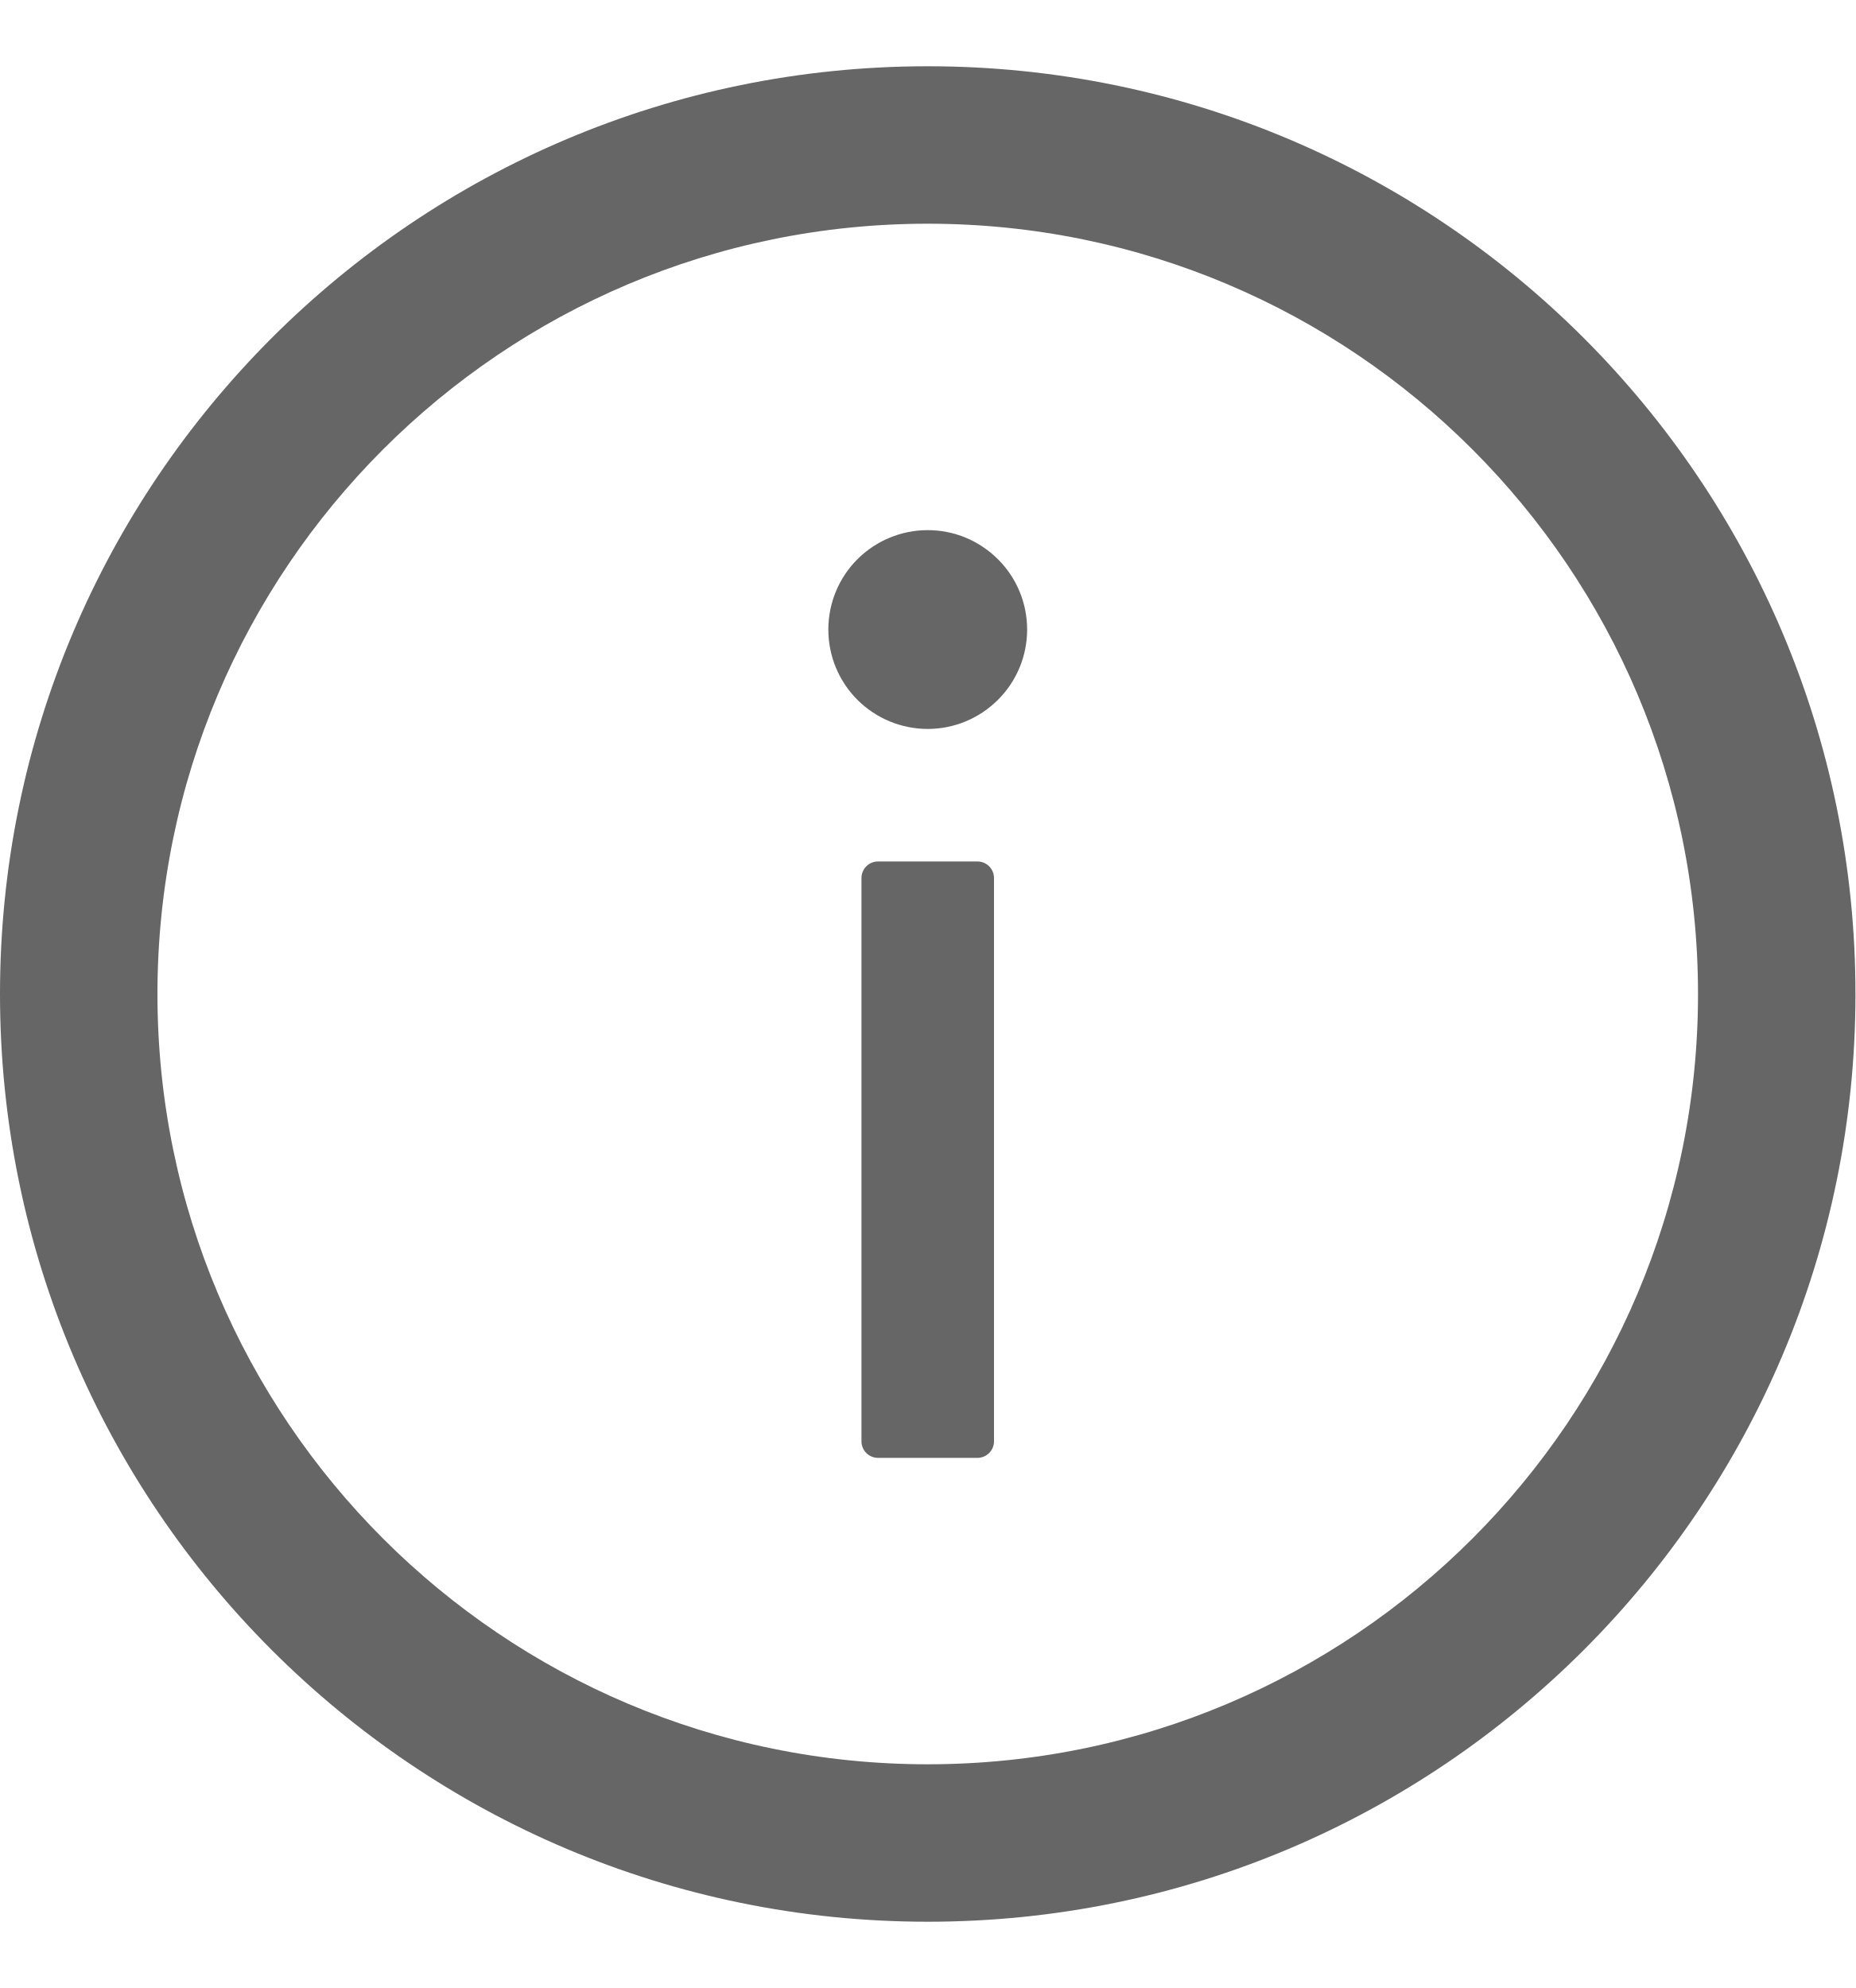
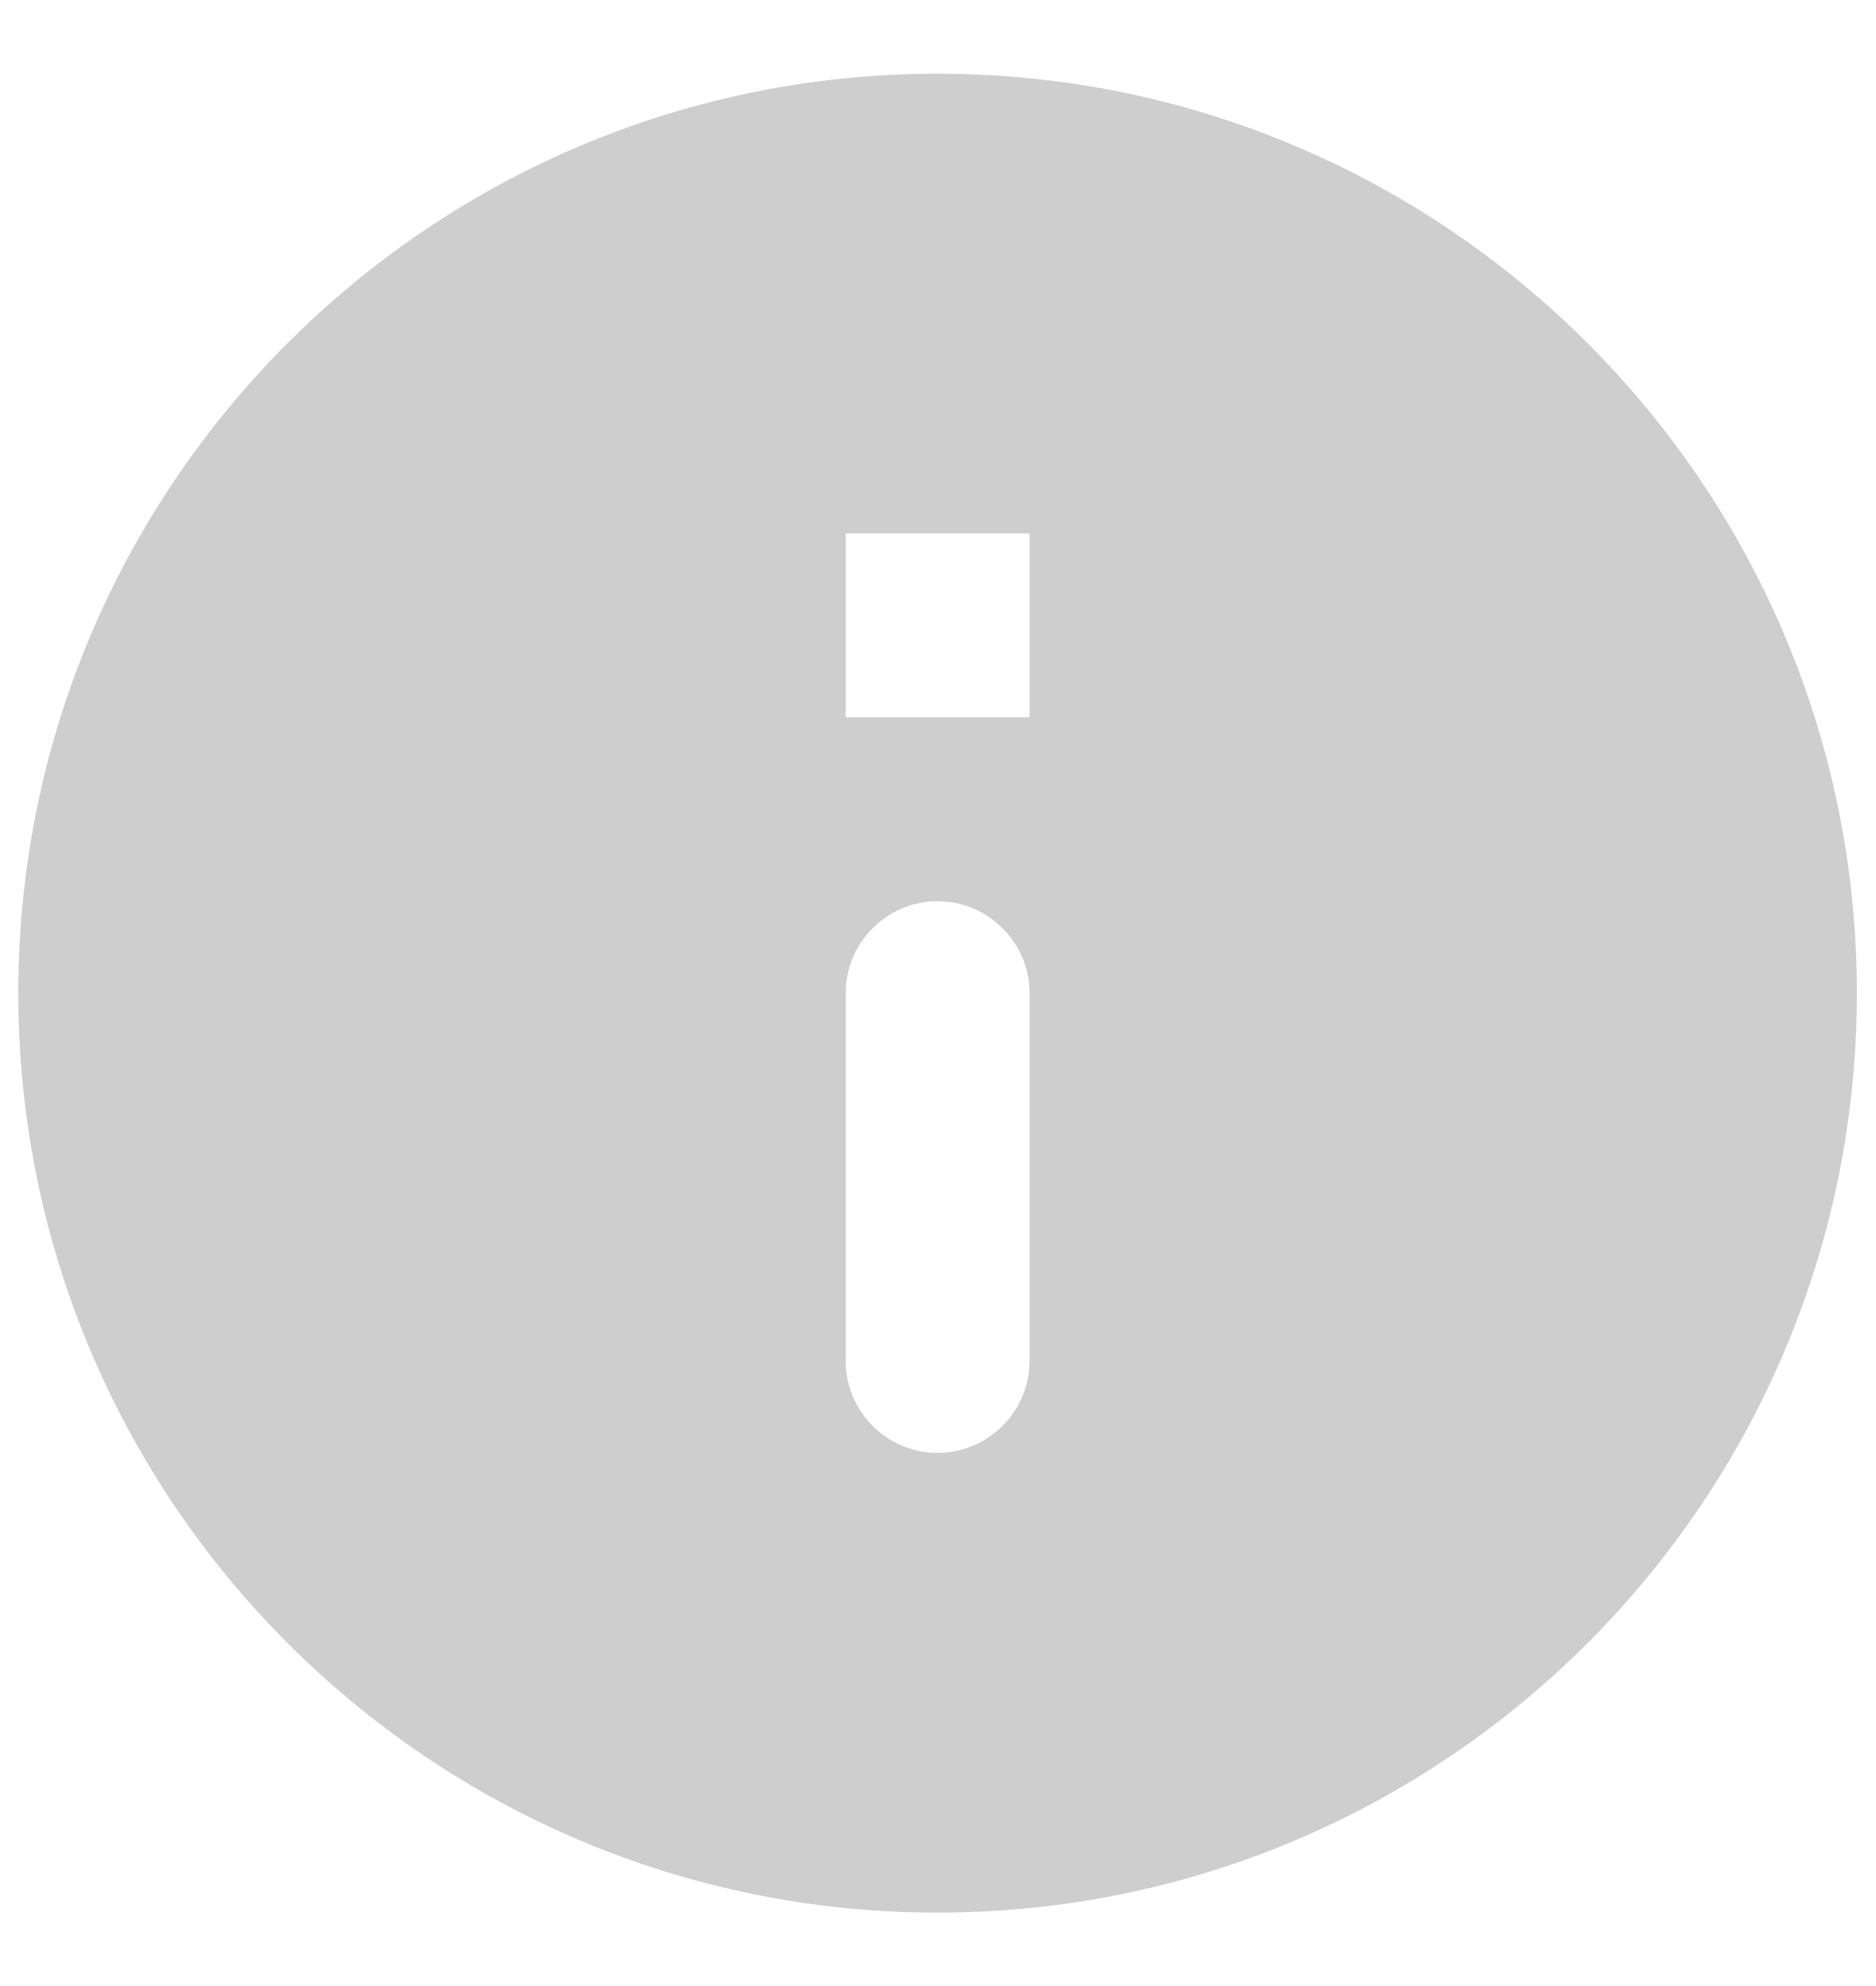
- <svg xmlns="http://www.w3.org/2000/svg" width="14" height="15" viewBox="0 0 14 15" fill="none">
-   <path d="M7 0.5C3.134 0.5 0 3.634 0 7.5C0 11.366 3.134 14.5 7 14.5C10.866 14.5 14 11.366 14 7.5C14 3.634 10.866 0.5 7 0.5ZM7 13.312C3.791 13.312 1.188 10.709 1.188 7.5C1.188 4.291 3.791 1.688 7 1.688C10.209 1.688 12.812 4.291 12.812 7.5C12.812 10.709 10.209 13.312 7 13.312Z" fill="#666666" />
-   <path d="M6.25 4.75C6.25 4.949 6.329 5.14 6.469 5.28C6.61 5.421 6.801 5.5 7 5.5C7.199 5.5 7.389 5.421 7.53 5.28C7.671 5.14 7.75 4.949 7.75 4.75C7.75 4.551 7.671 4.36 7.53 4.22C7.389 4.079 7.199 4 7 4C6.801 4 6.61 4.079 6.469 4.22C6.329 4.36 6.25 4.551 6.25 4.75ZM7.375 6.5H6.625C6.556 6.5 6.5 6.556 6.5 6.625V10.875C6.5 10.944 6.556 11 6.625 11H7.375C7.444 11 7.5 10.944 7.5 10.875V6.625C7.5 6.556 7.444 6.5 7.375 6.5Z" fill="#666666" />
+ <svg xmlns="http://www.w3.org/2000/svg" width="17" height="18" viewBox="0 0 17 18" fill="none">
+   <path d="M8.499 0.668C3.899 0.668 0.166 4.401 0.166 9.001C0.166 13.601 3.899 17.335 8.499 17.335C13.099 17.335 16.833 13.601 16.833 9.001C16.833 4.401 13.099 0.668 8.499 0.668ZM8.499 13.168C8.041 13.168 7.666 12.793 7.666 12.335V9.001C7.666 8.543 8.041 8.168 8.499 8.168C8.958 8.168 9.333 8.543 9.333 9.001V12.335C9.333 12.793 8.958 13.168 8.499 13.168ZM9.333 6.501H7.666V4.835H9.333V6.501Z" fill="#CECECE" />
</svg>
